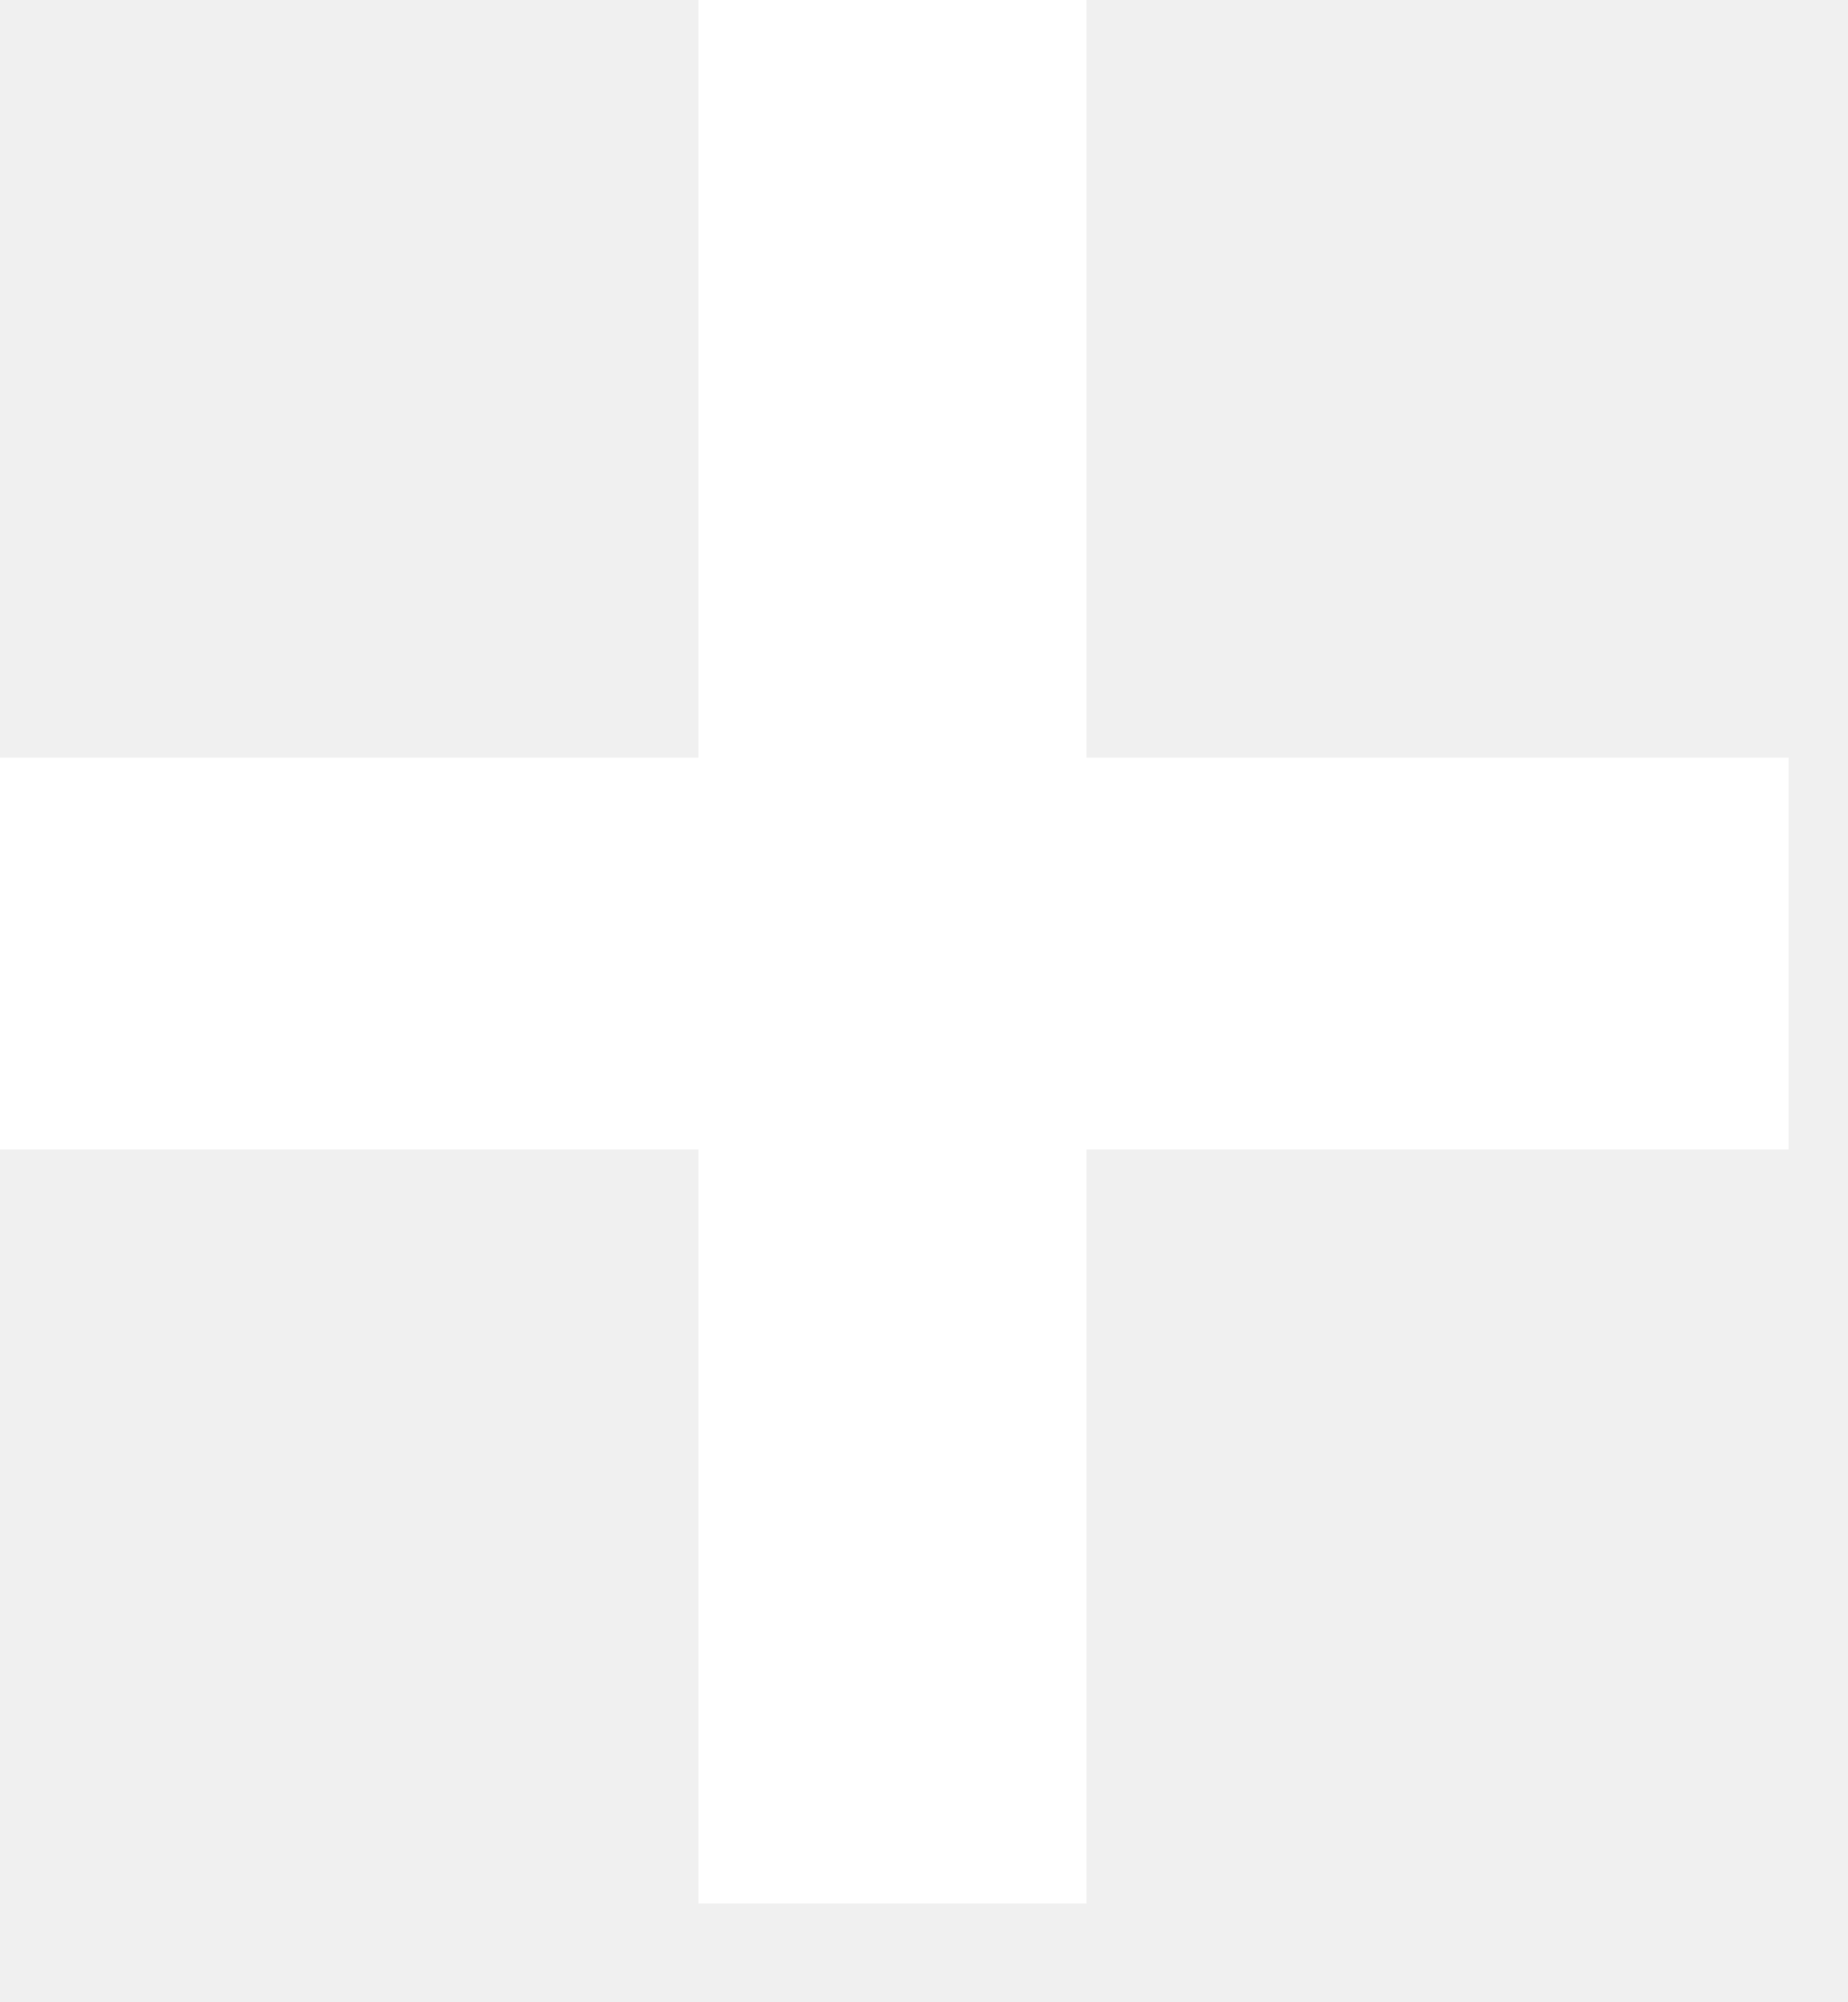
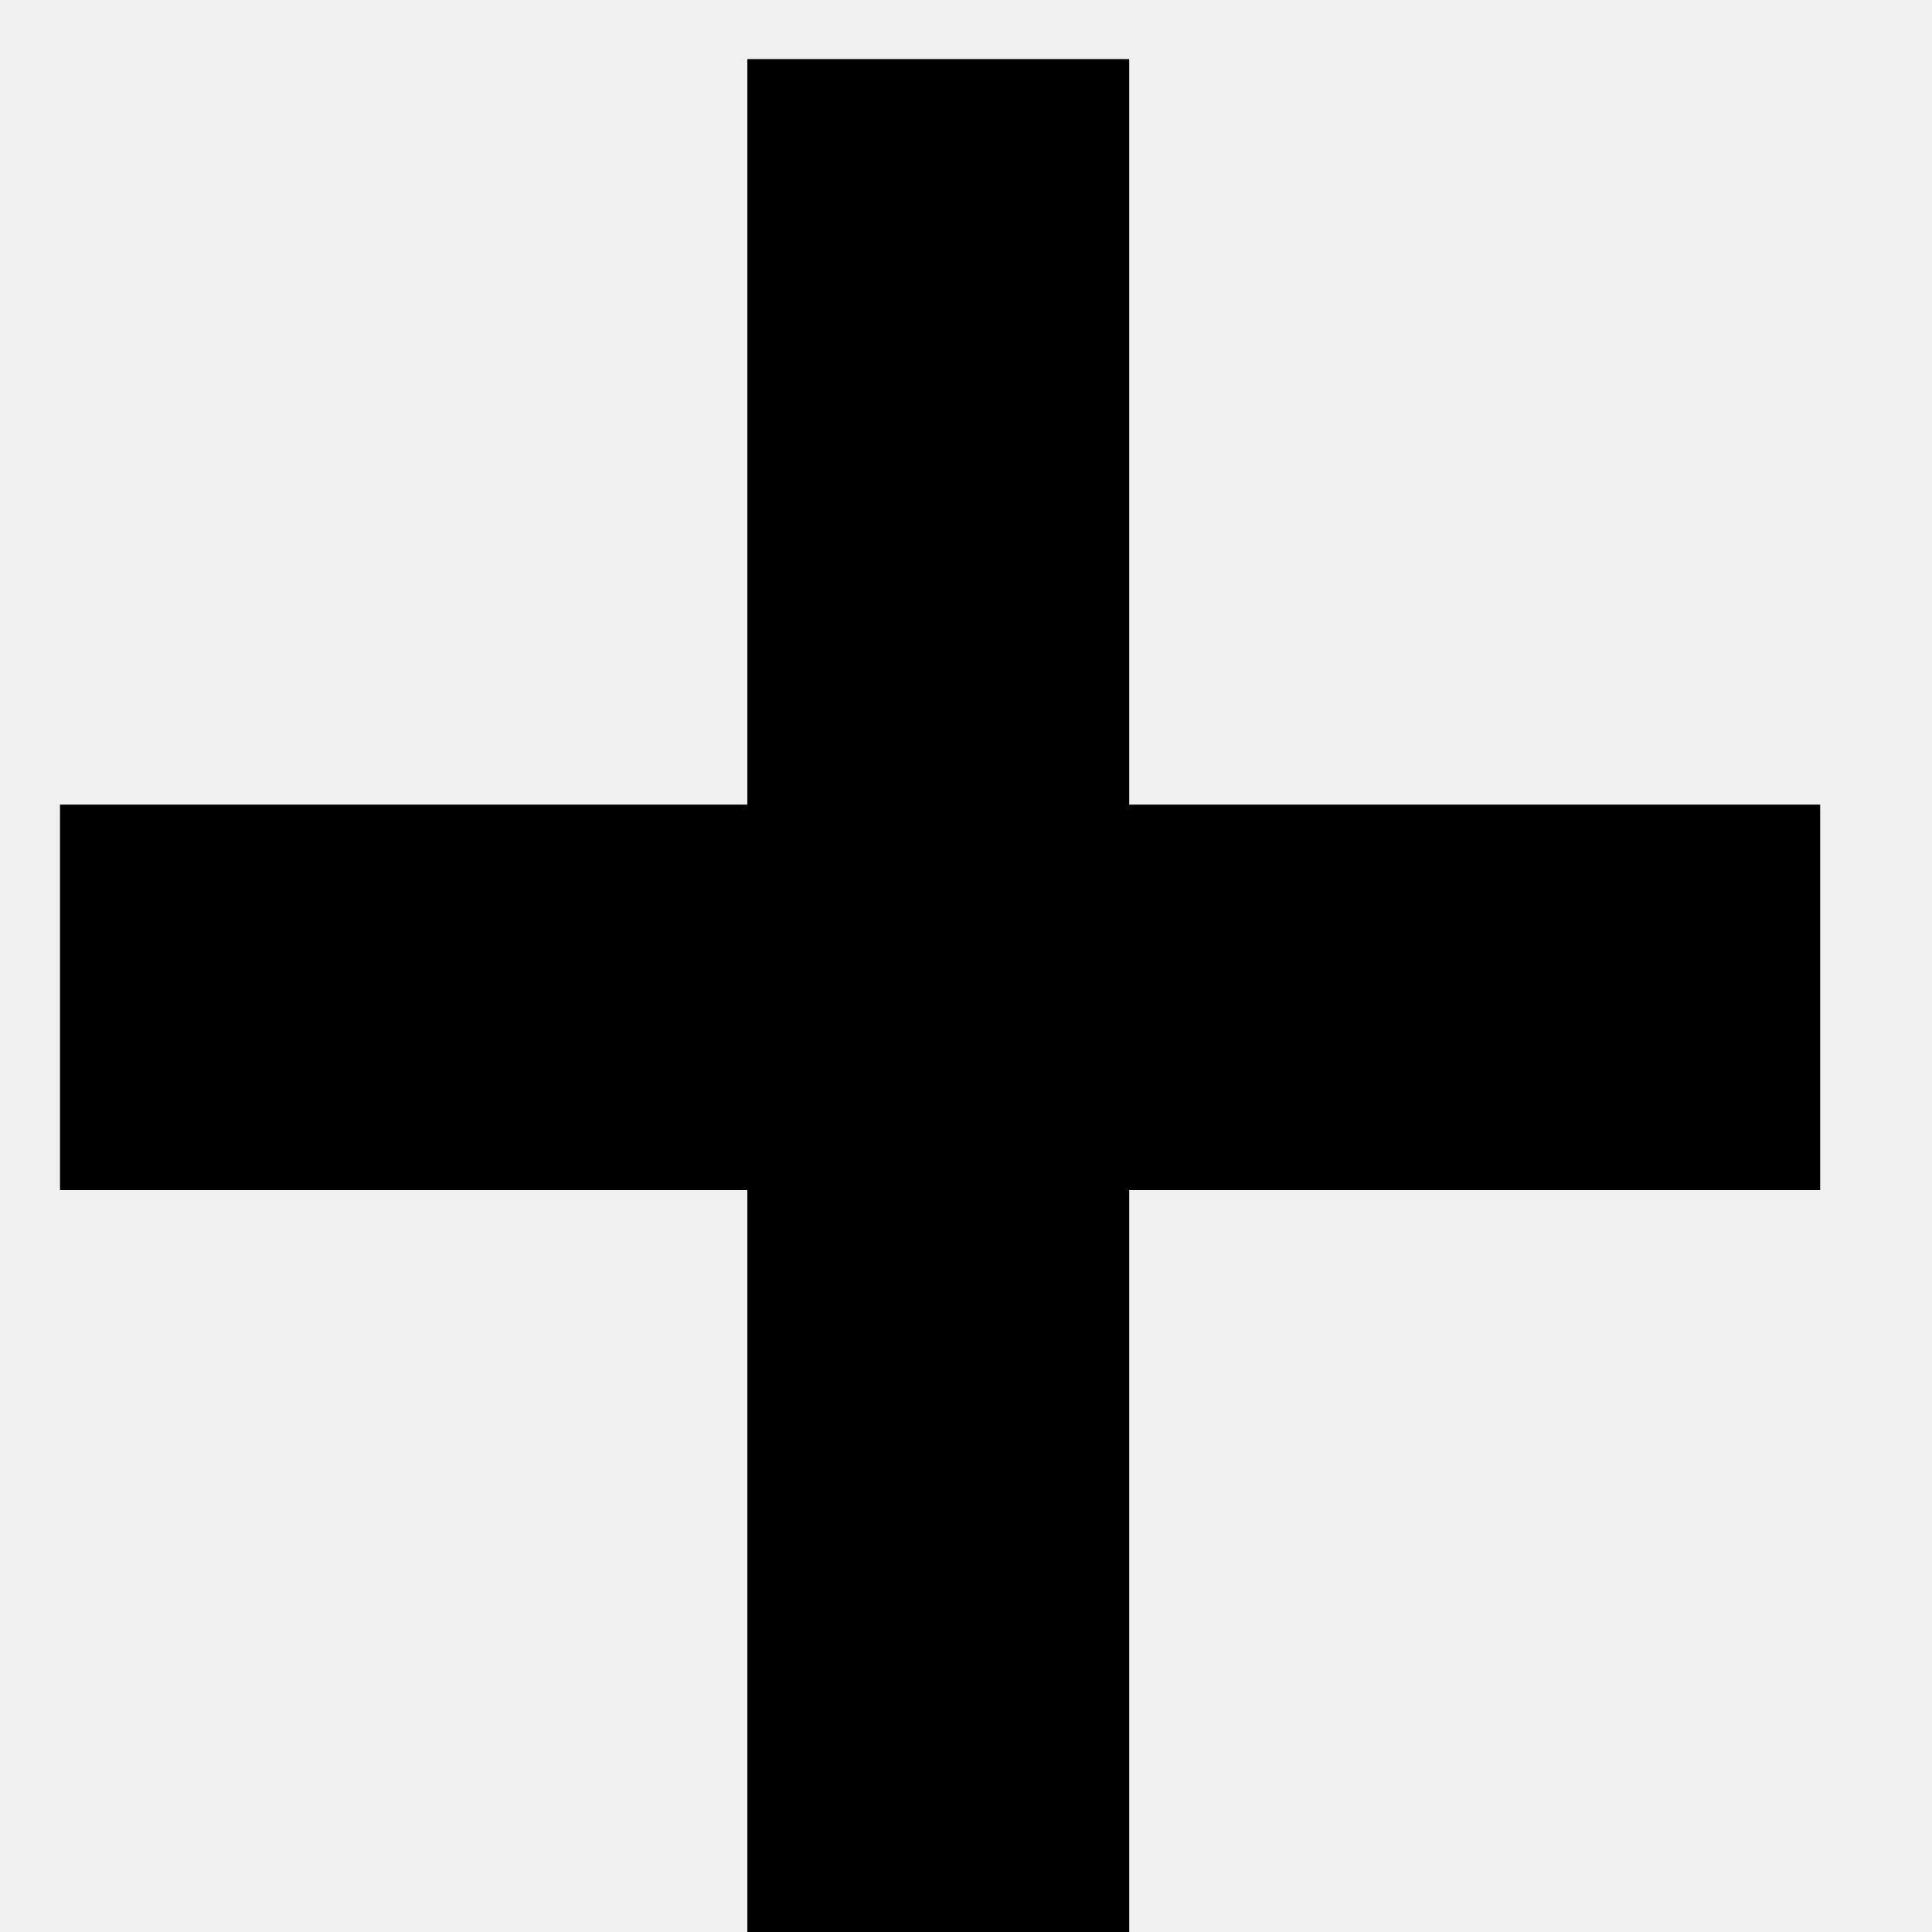
- <svg xmlns="http://www.w3.org/2000/svg" width="12" height="13" viewBox="0 0 12 13" fill="none">
-   <path id="+" d="M4.536 12.36V7.464H0V4.92H4.536V0H7.056V4.92H11.616V7.464H7.056V12.36H4.536Z" fill="white" />
+ <svg xmlns="http://www.w3.org/2000/svg" width="17" height="17" viewBox="0 0 17 17" fill="none">
+   <path d="M6.576 17V10.472H0.528V7.08H6.576V0.52H9.936V7.08H16.016V10.472H9.936V17H6.576Z" fill="black" />
</svg>
